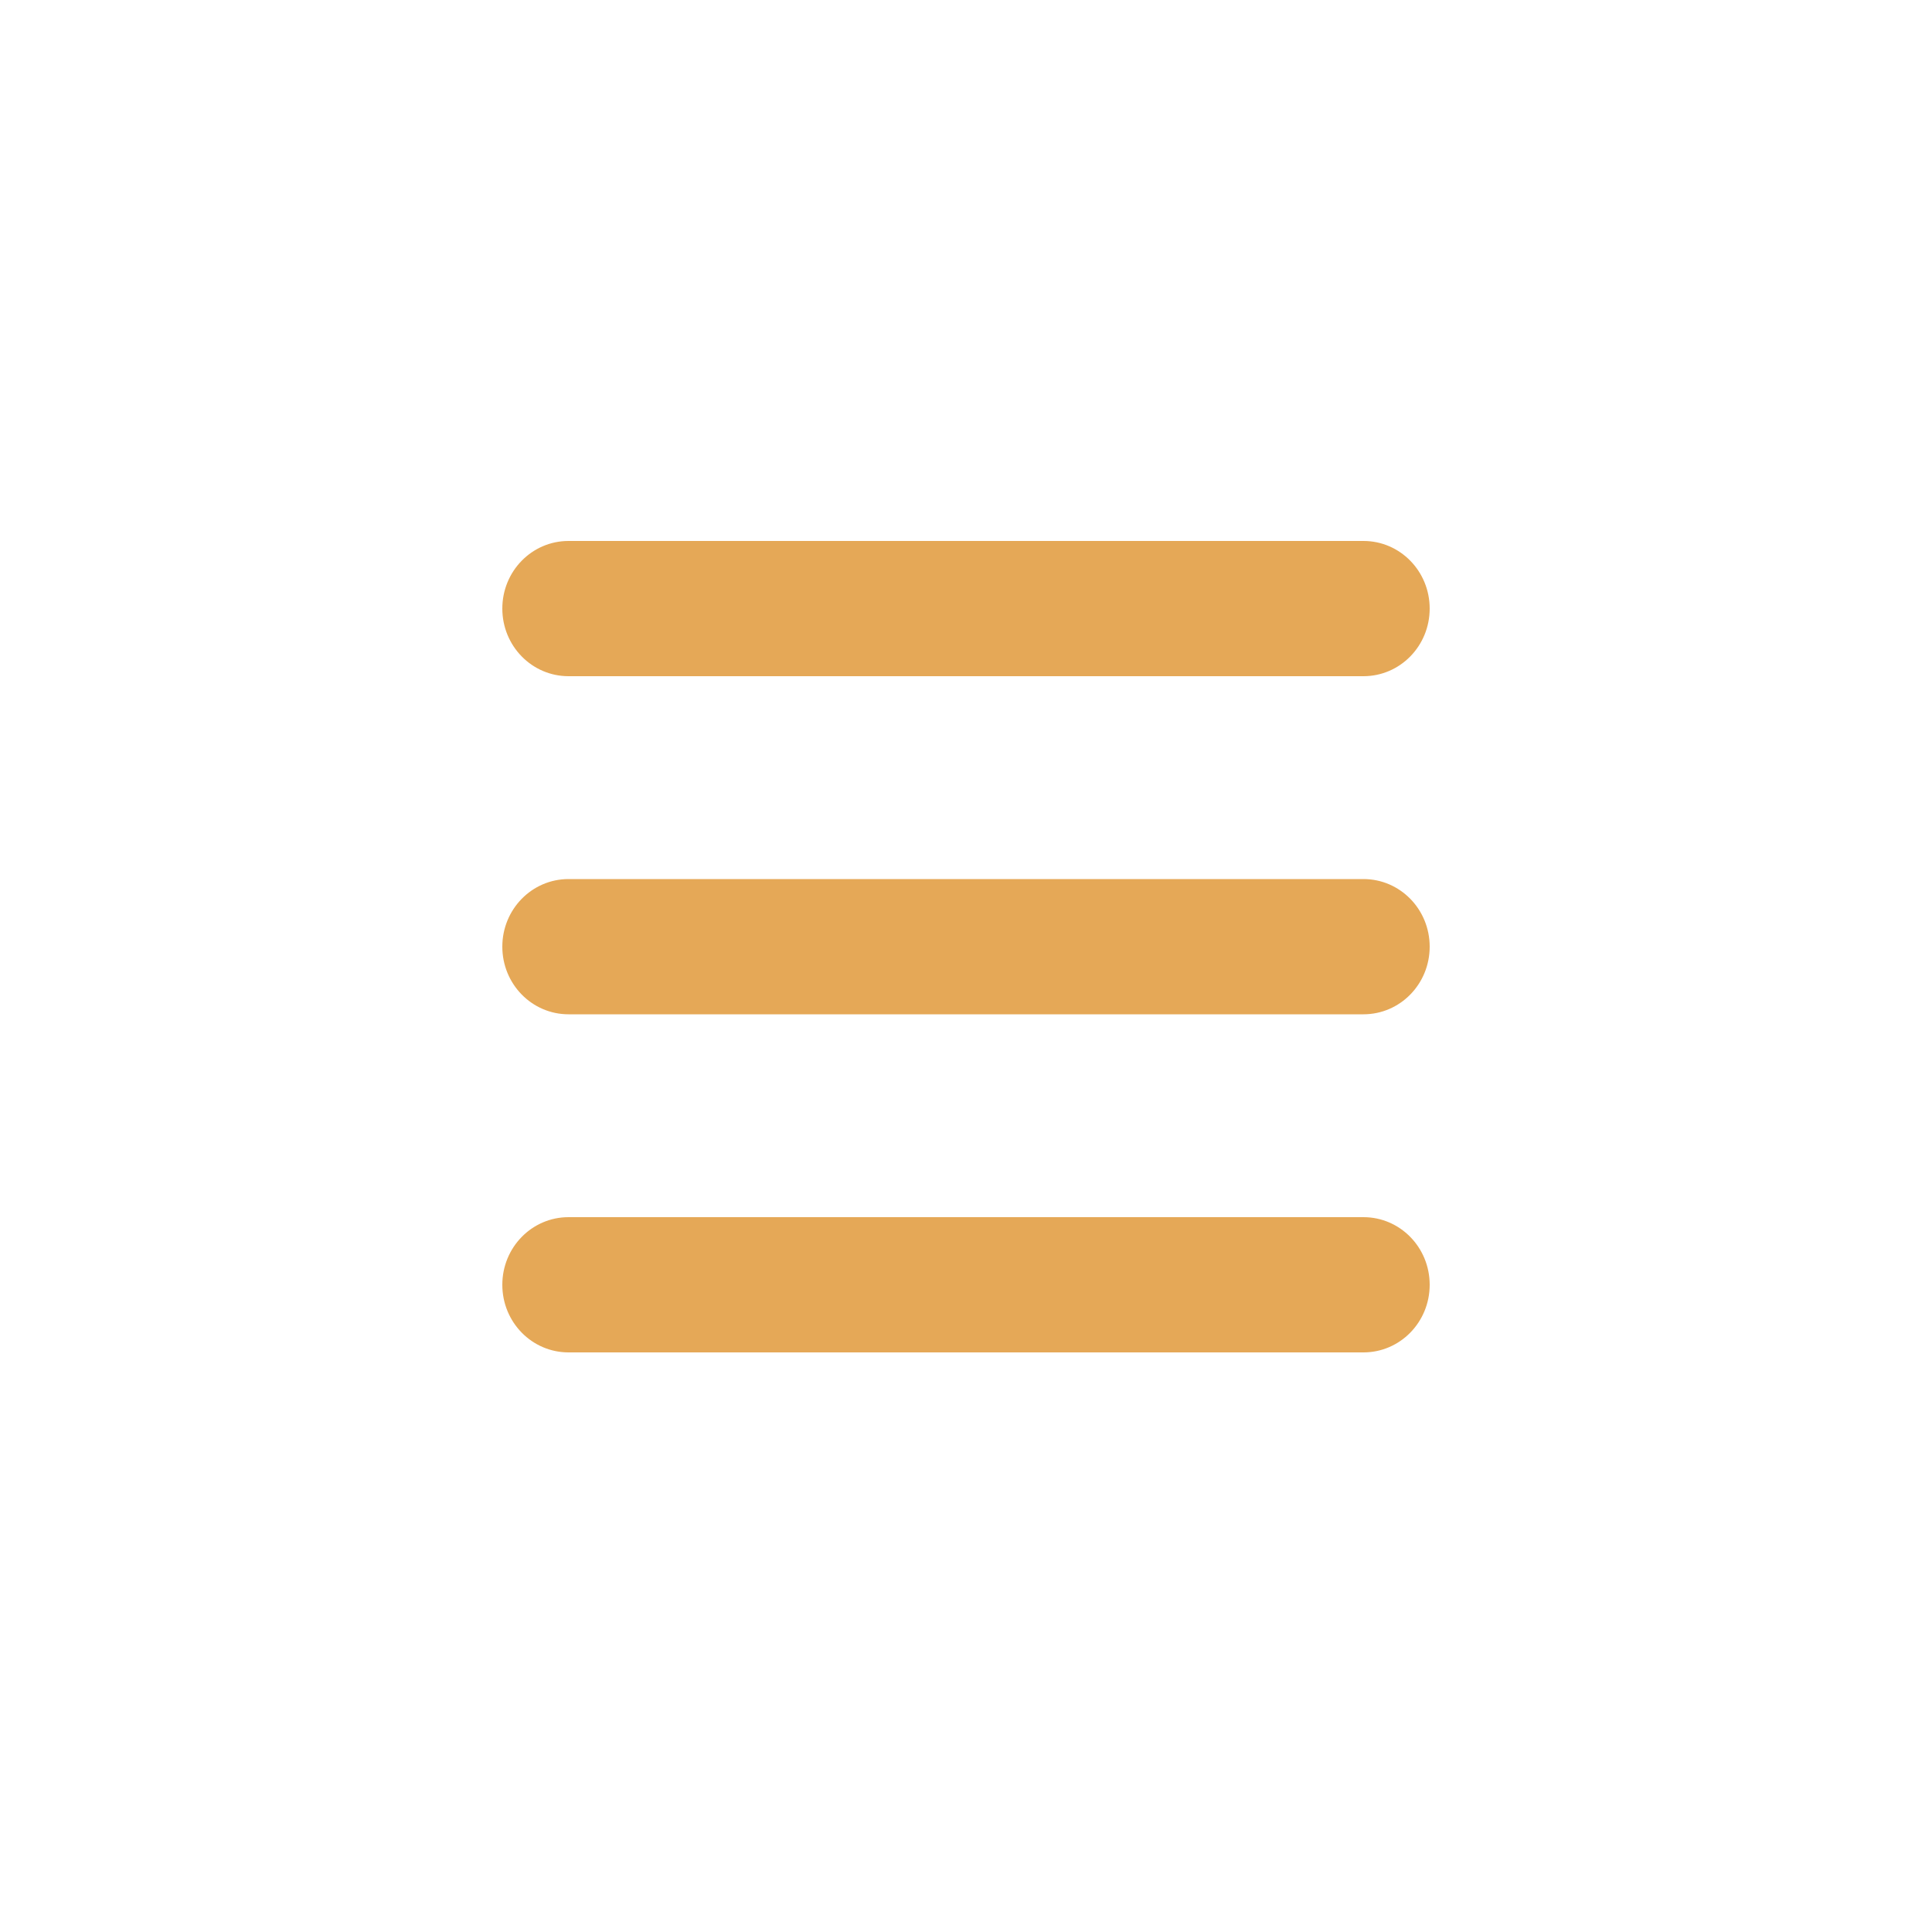
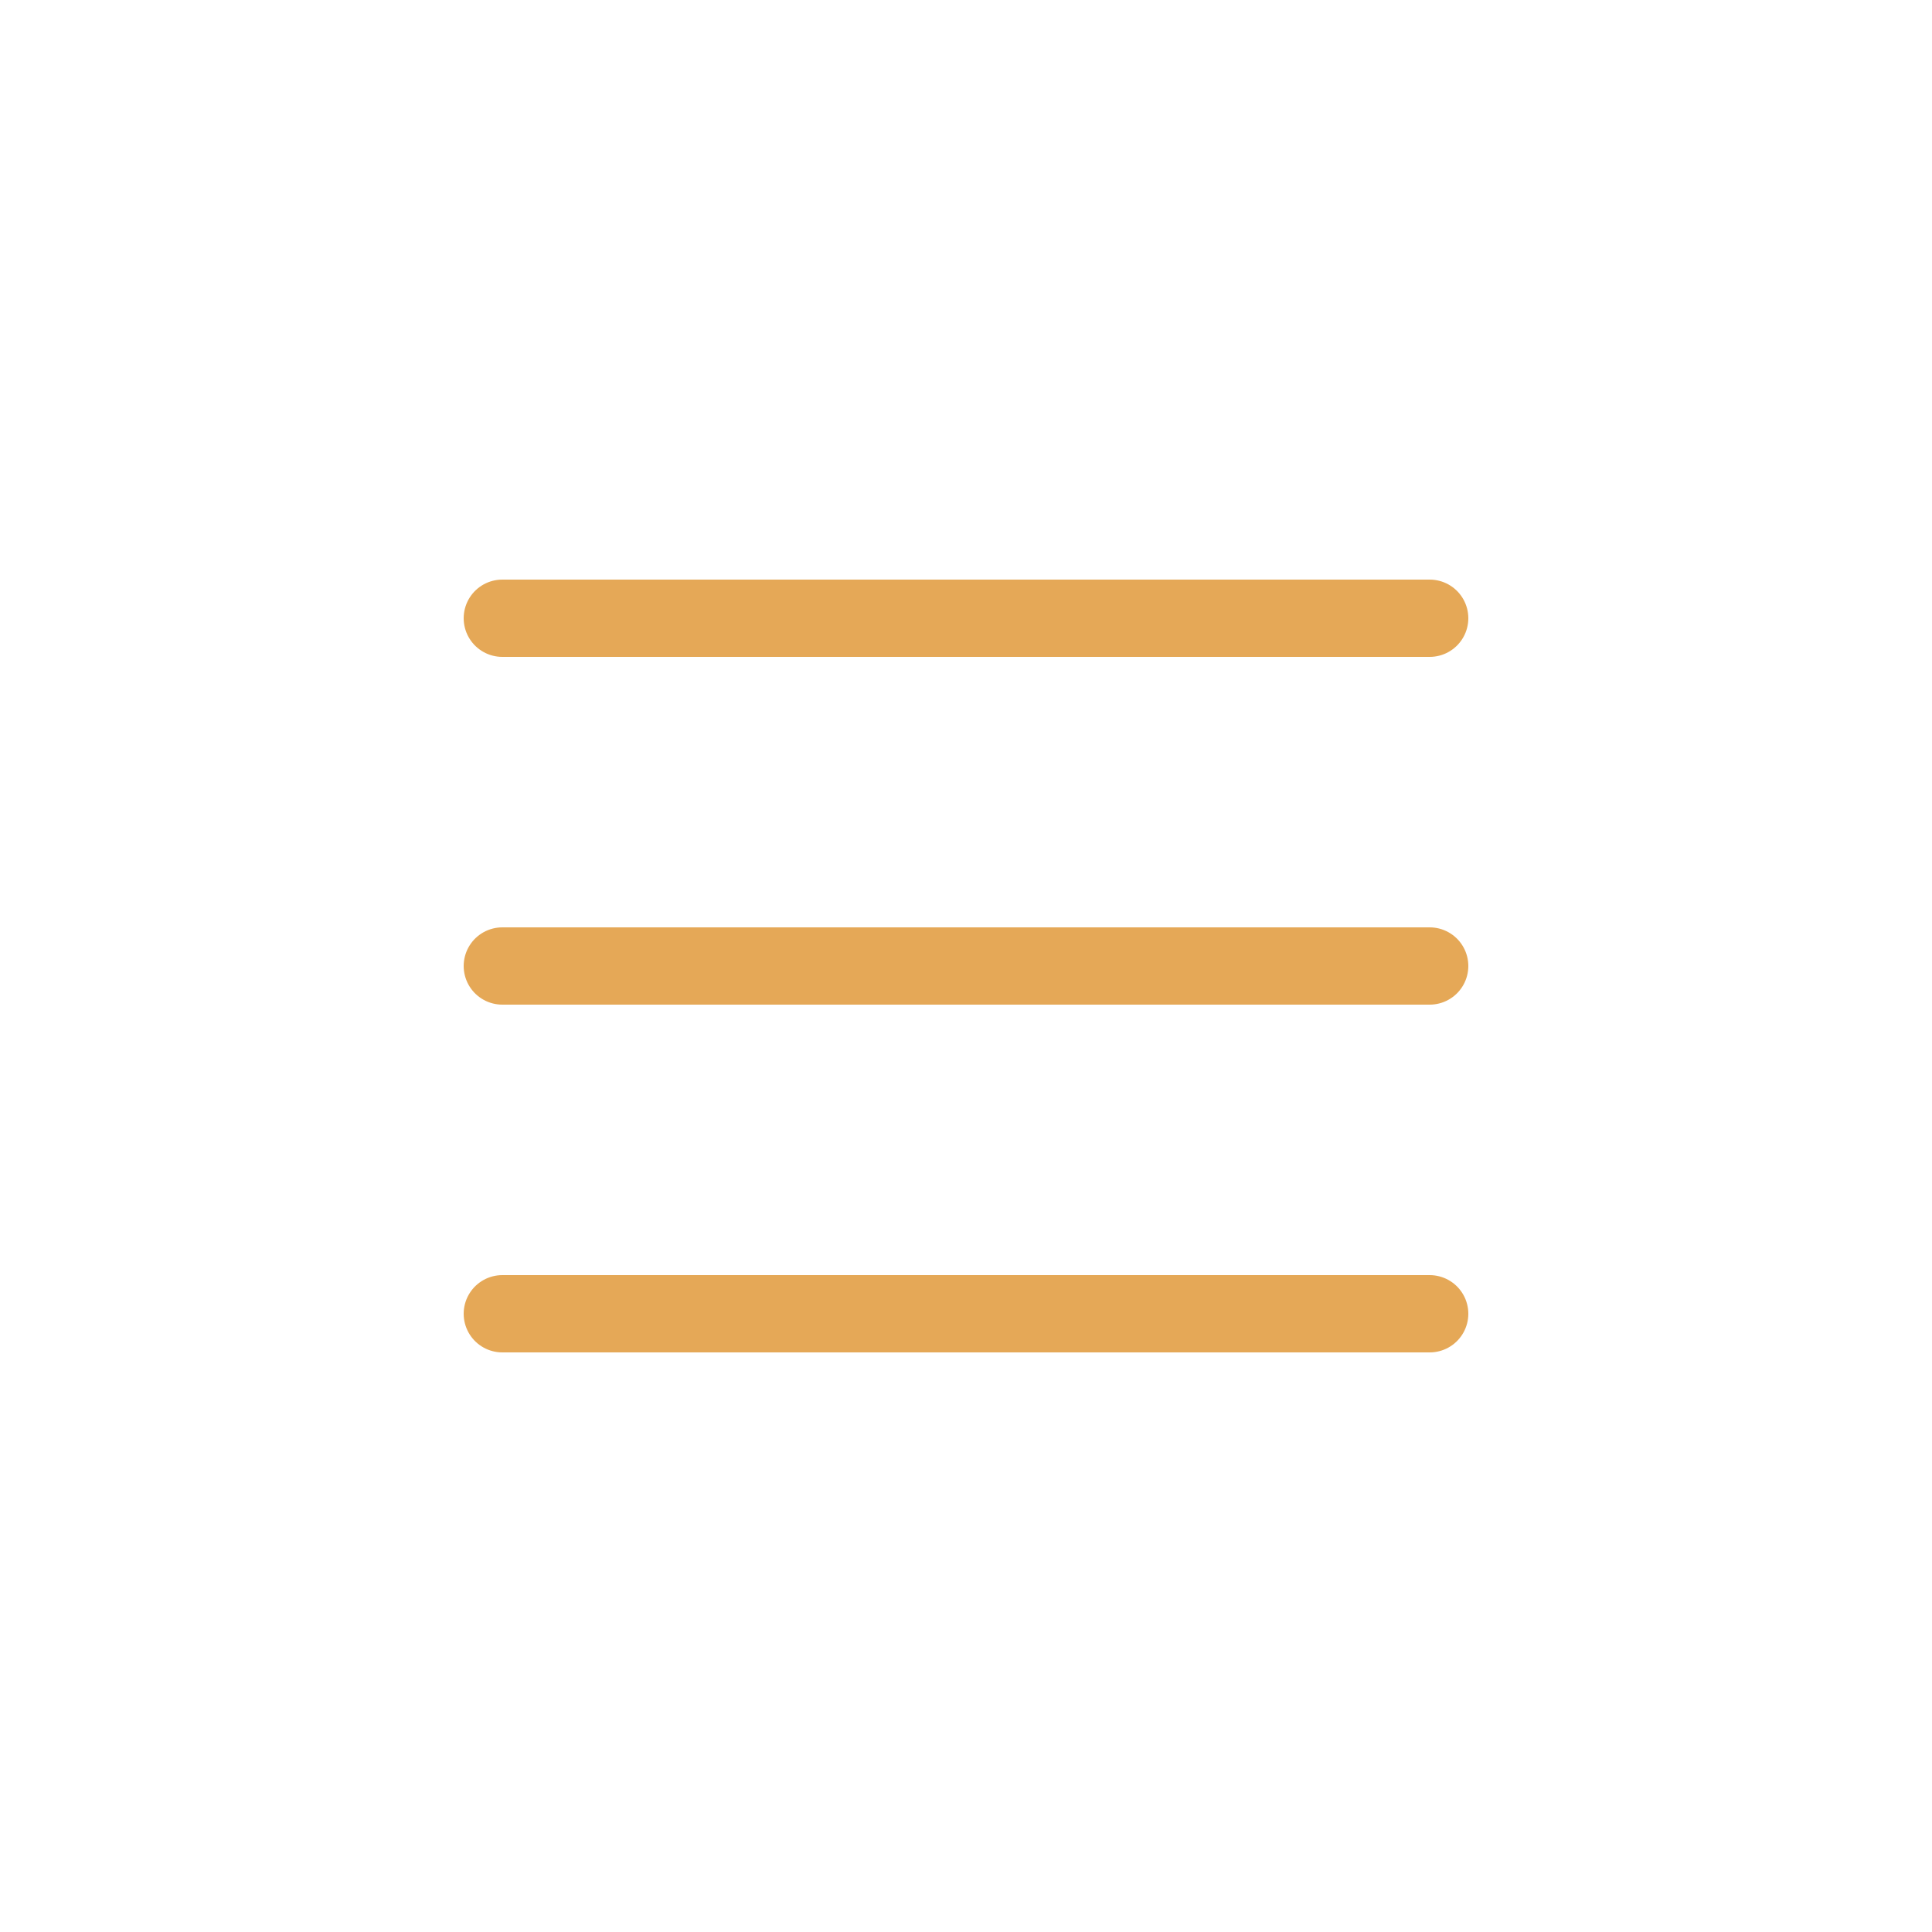
<svg xmlns="http://www.w3.org/2000/svg" width="50" height="50" viewBox="0 0 50 50" fill="none">
-   <path d="M13 15.75C13 14.782 13.766 14 14.714 14H35.286C36.234 14 37 14.782 37 15.75C37 16.718 36.234 17.5 35.286 17.5H14.714C13.766 17.5 13 16.718 13 15.75ZM13 24.5C13 23.532 13.766 22.75 14.714 22.75H35.286C36.234 22.75 37 23.532 37 24.5C37 25.468 36.234 26.25 35.286 26.25H14.714C13.766 26.25 13 25.468 13 24.5ZM37 33.25C37 34.218 36.234 35 35.286 35H14.714C13.766 35 13 34.218 13 33.25C13 32.282 13.766 31.5 14.714 31.5H35.286C36.234 31.5 37 32.282 37 33.25Z" fill="#E5A857" />
+   <path d="M13 16L37 16" stroke="#E5A857" stroke-width="2" stroke-linecap="round" />
+   <path d="M13 25L37 25" stroke="#E5A857" stroke-width="2" stroke-linecap="round" />
+   <path d="M13 34L37 34" stroke="#E5A857" stroke-width="2" stroke-linecap="round" />
</svg>
